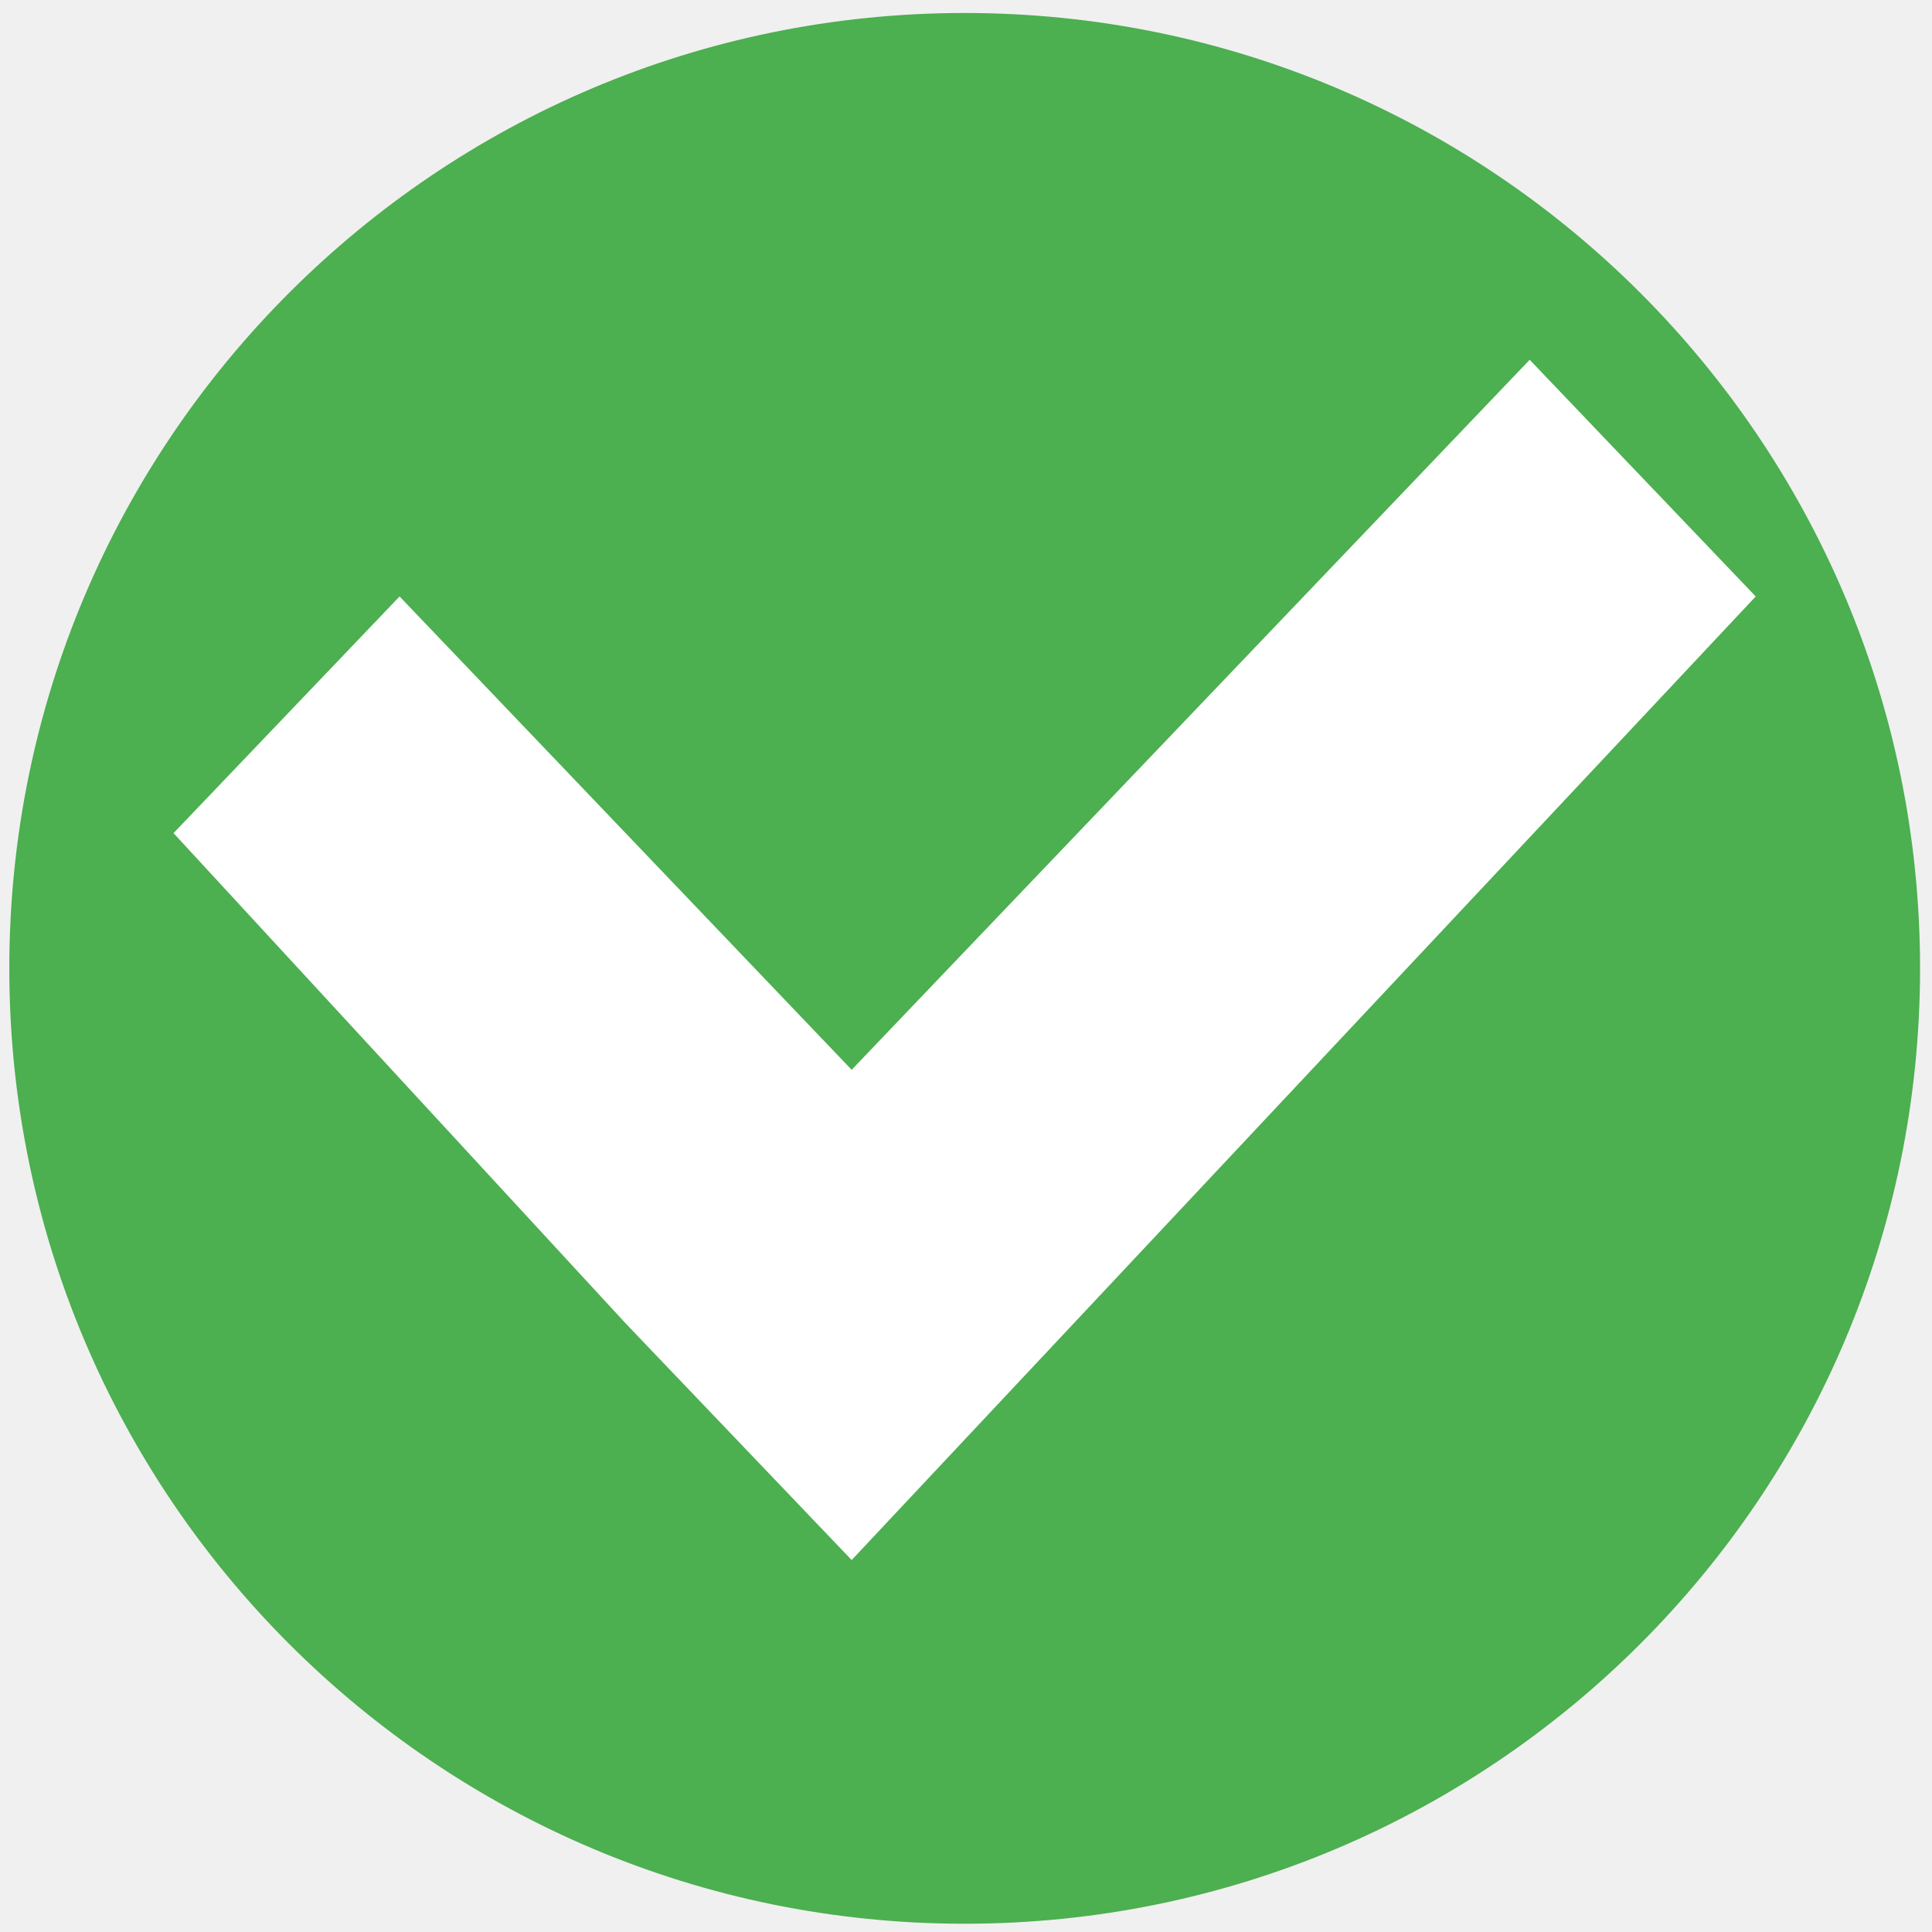
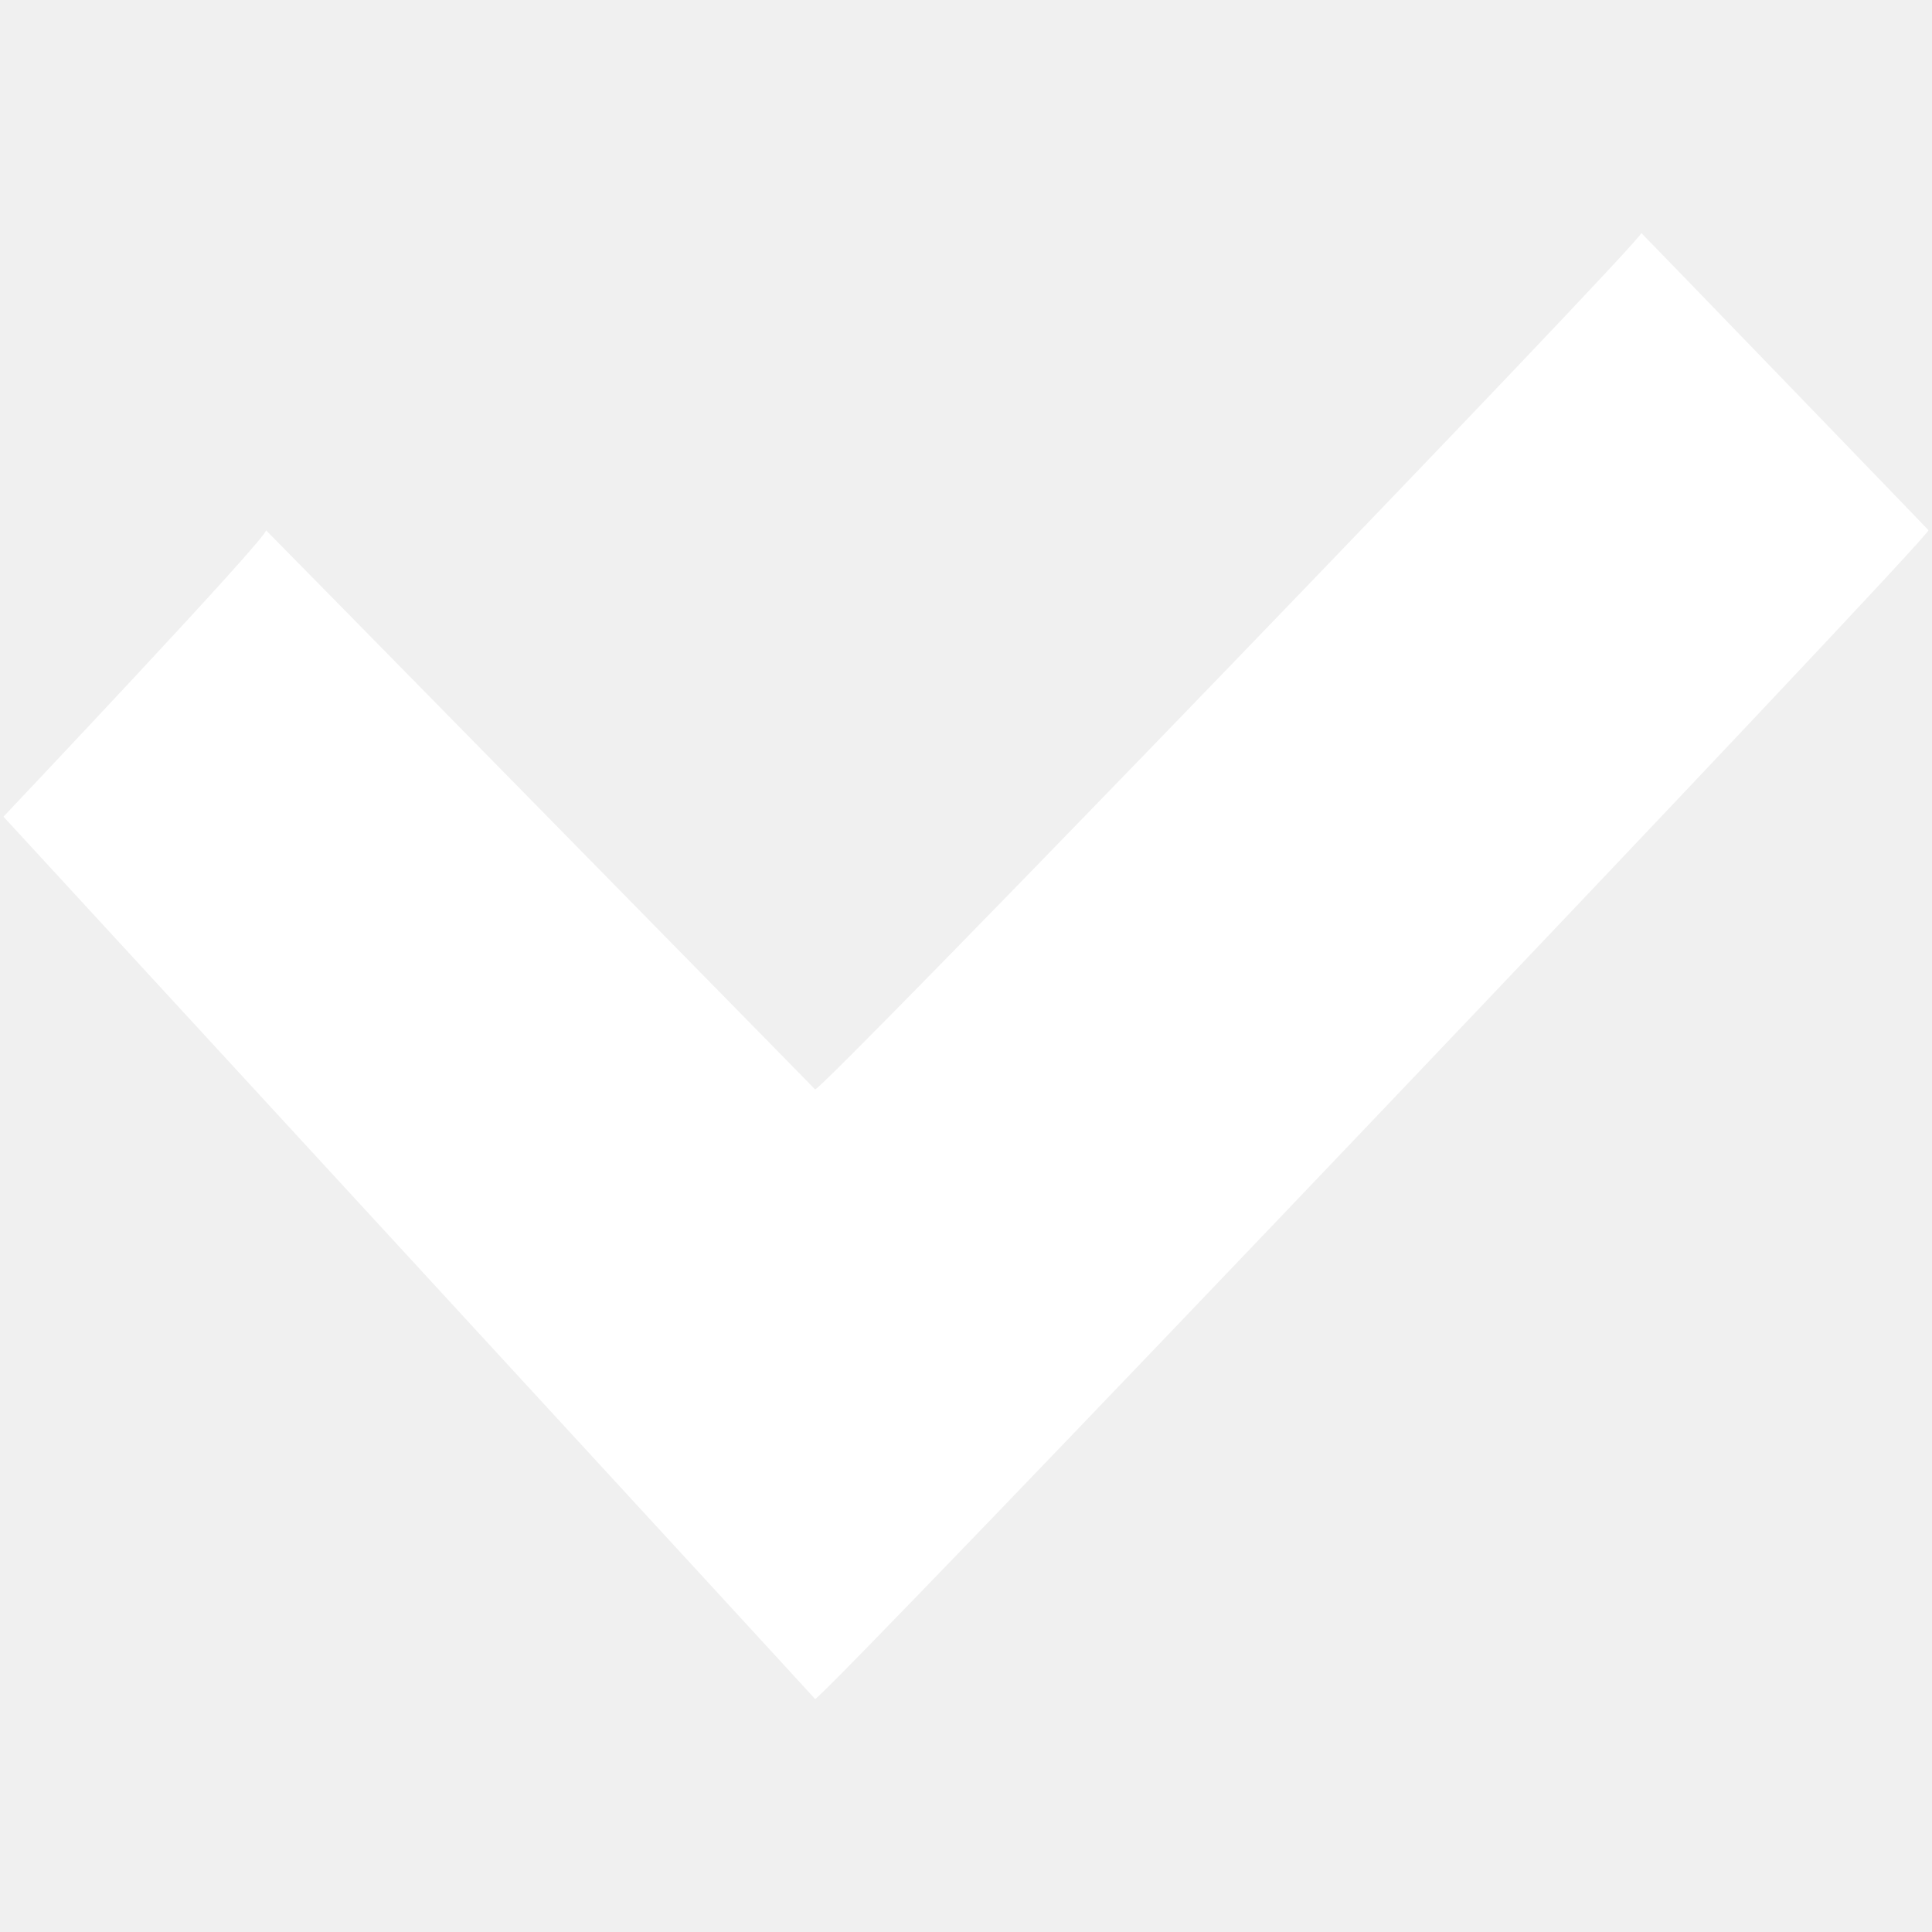
<svg xmlns="http://www.w3.org/2000/svg" width="32" height="32">
  <g>
-     <rect fill="none" id="canvas_background" height="52" width="52" y="-1" x="-1" />
+     <rect x="-1" y="-1" width="34" height="34" id="canvas_background" fill="none" />
  </g>
  <g>
-     <g stroke="null" id="svg_1" transform="translate(-4.72973,15.13513) scale(2) ">
-       <circle stroke="null" id="svg_2" fill="#4caf50" r="7.912" cy="0.452" cx="10.354" />
-       <path stroke="null" id="svg_3" fill="#ffffff" d="m15.033,-4.588l-5.615,5.88l-3.744,-3.92l-1.872,1.96l3.744,4.06l1.872,1.96l7.487,-7.98l-1.872,-1.96z" />
-     </g>
+     <path stroke="#000" id="svg_4" d="m0.058,13.526c0,0 4.423,-4.673 4.347,-4.744c0.075,0.071 9.17,9.333 9.095,9.262c0.075,0.071 13.76,-14.114 13.685,-14.185c0.075,0.071 4.831,4.994 4.756,4.923c0.075,0.071 -18.366,19.43 -18.441,19.359c0.075,0.071 -13.443,-14.615 -13.443,-14.615z" stroke-width="0" fill="#ffffff" />
  </g>
</svg>
